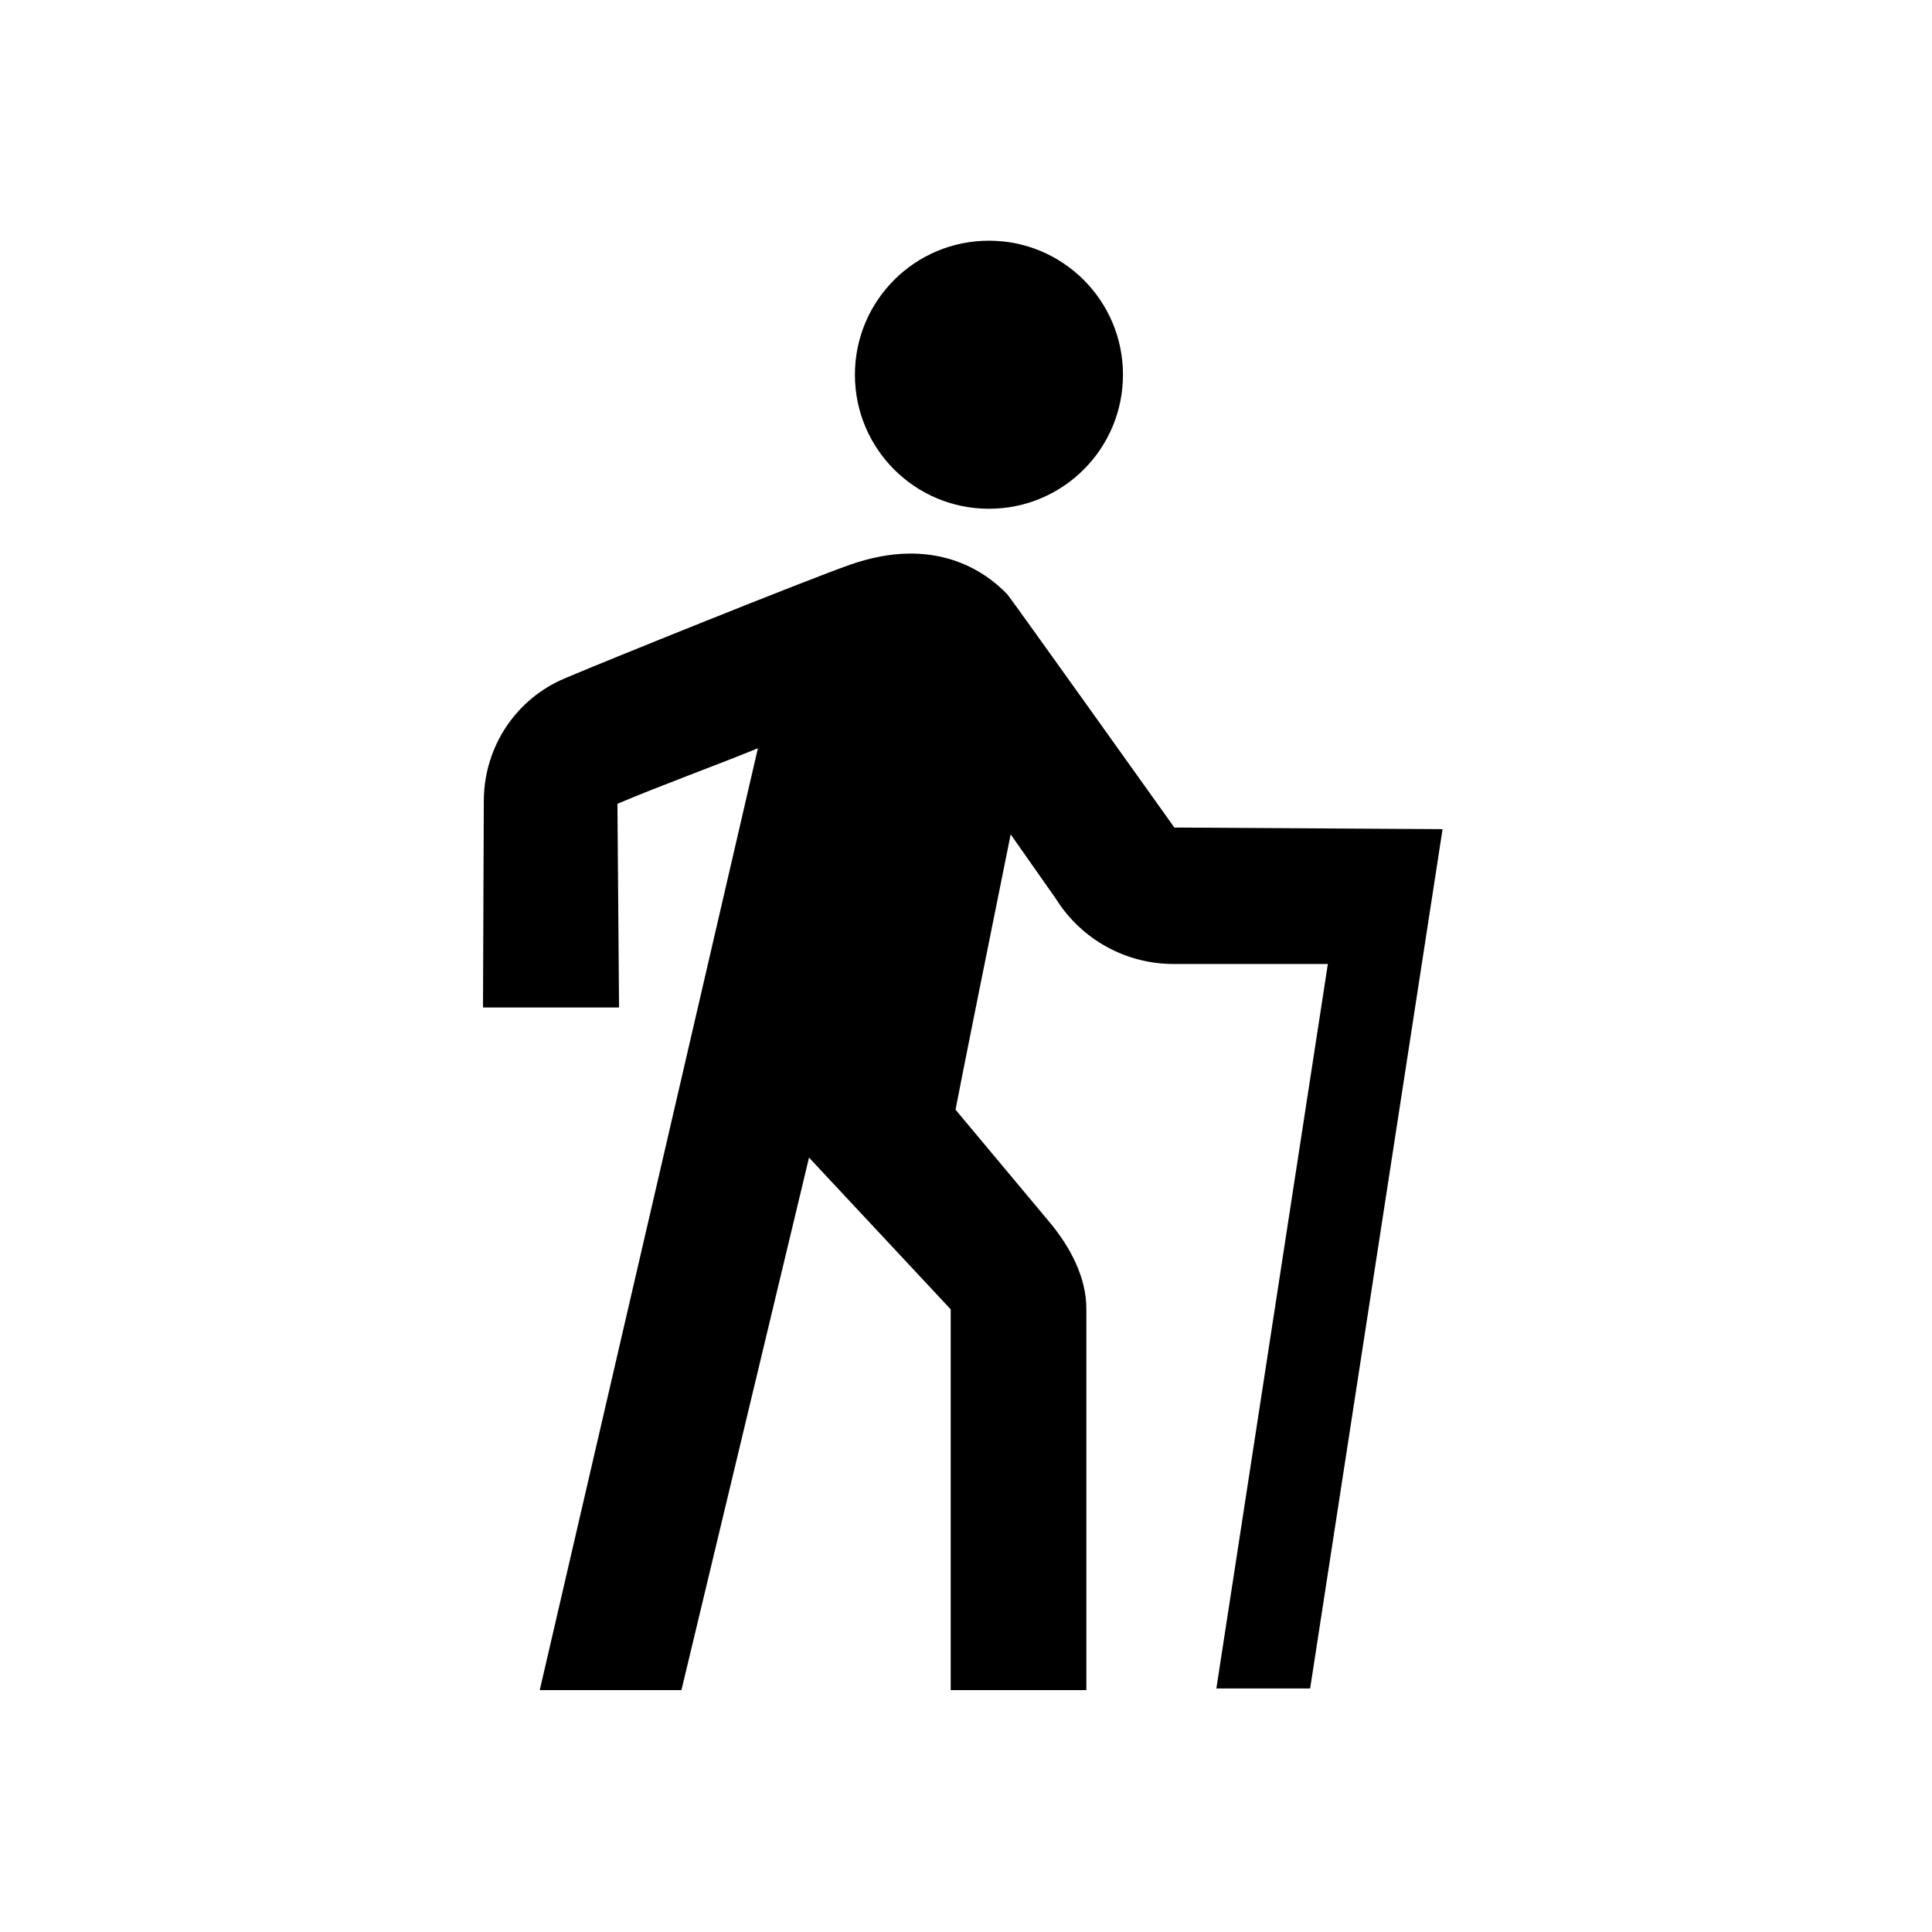
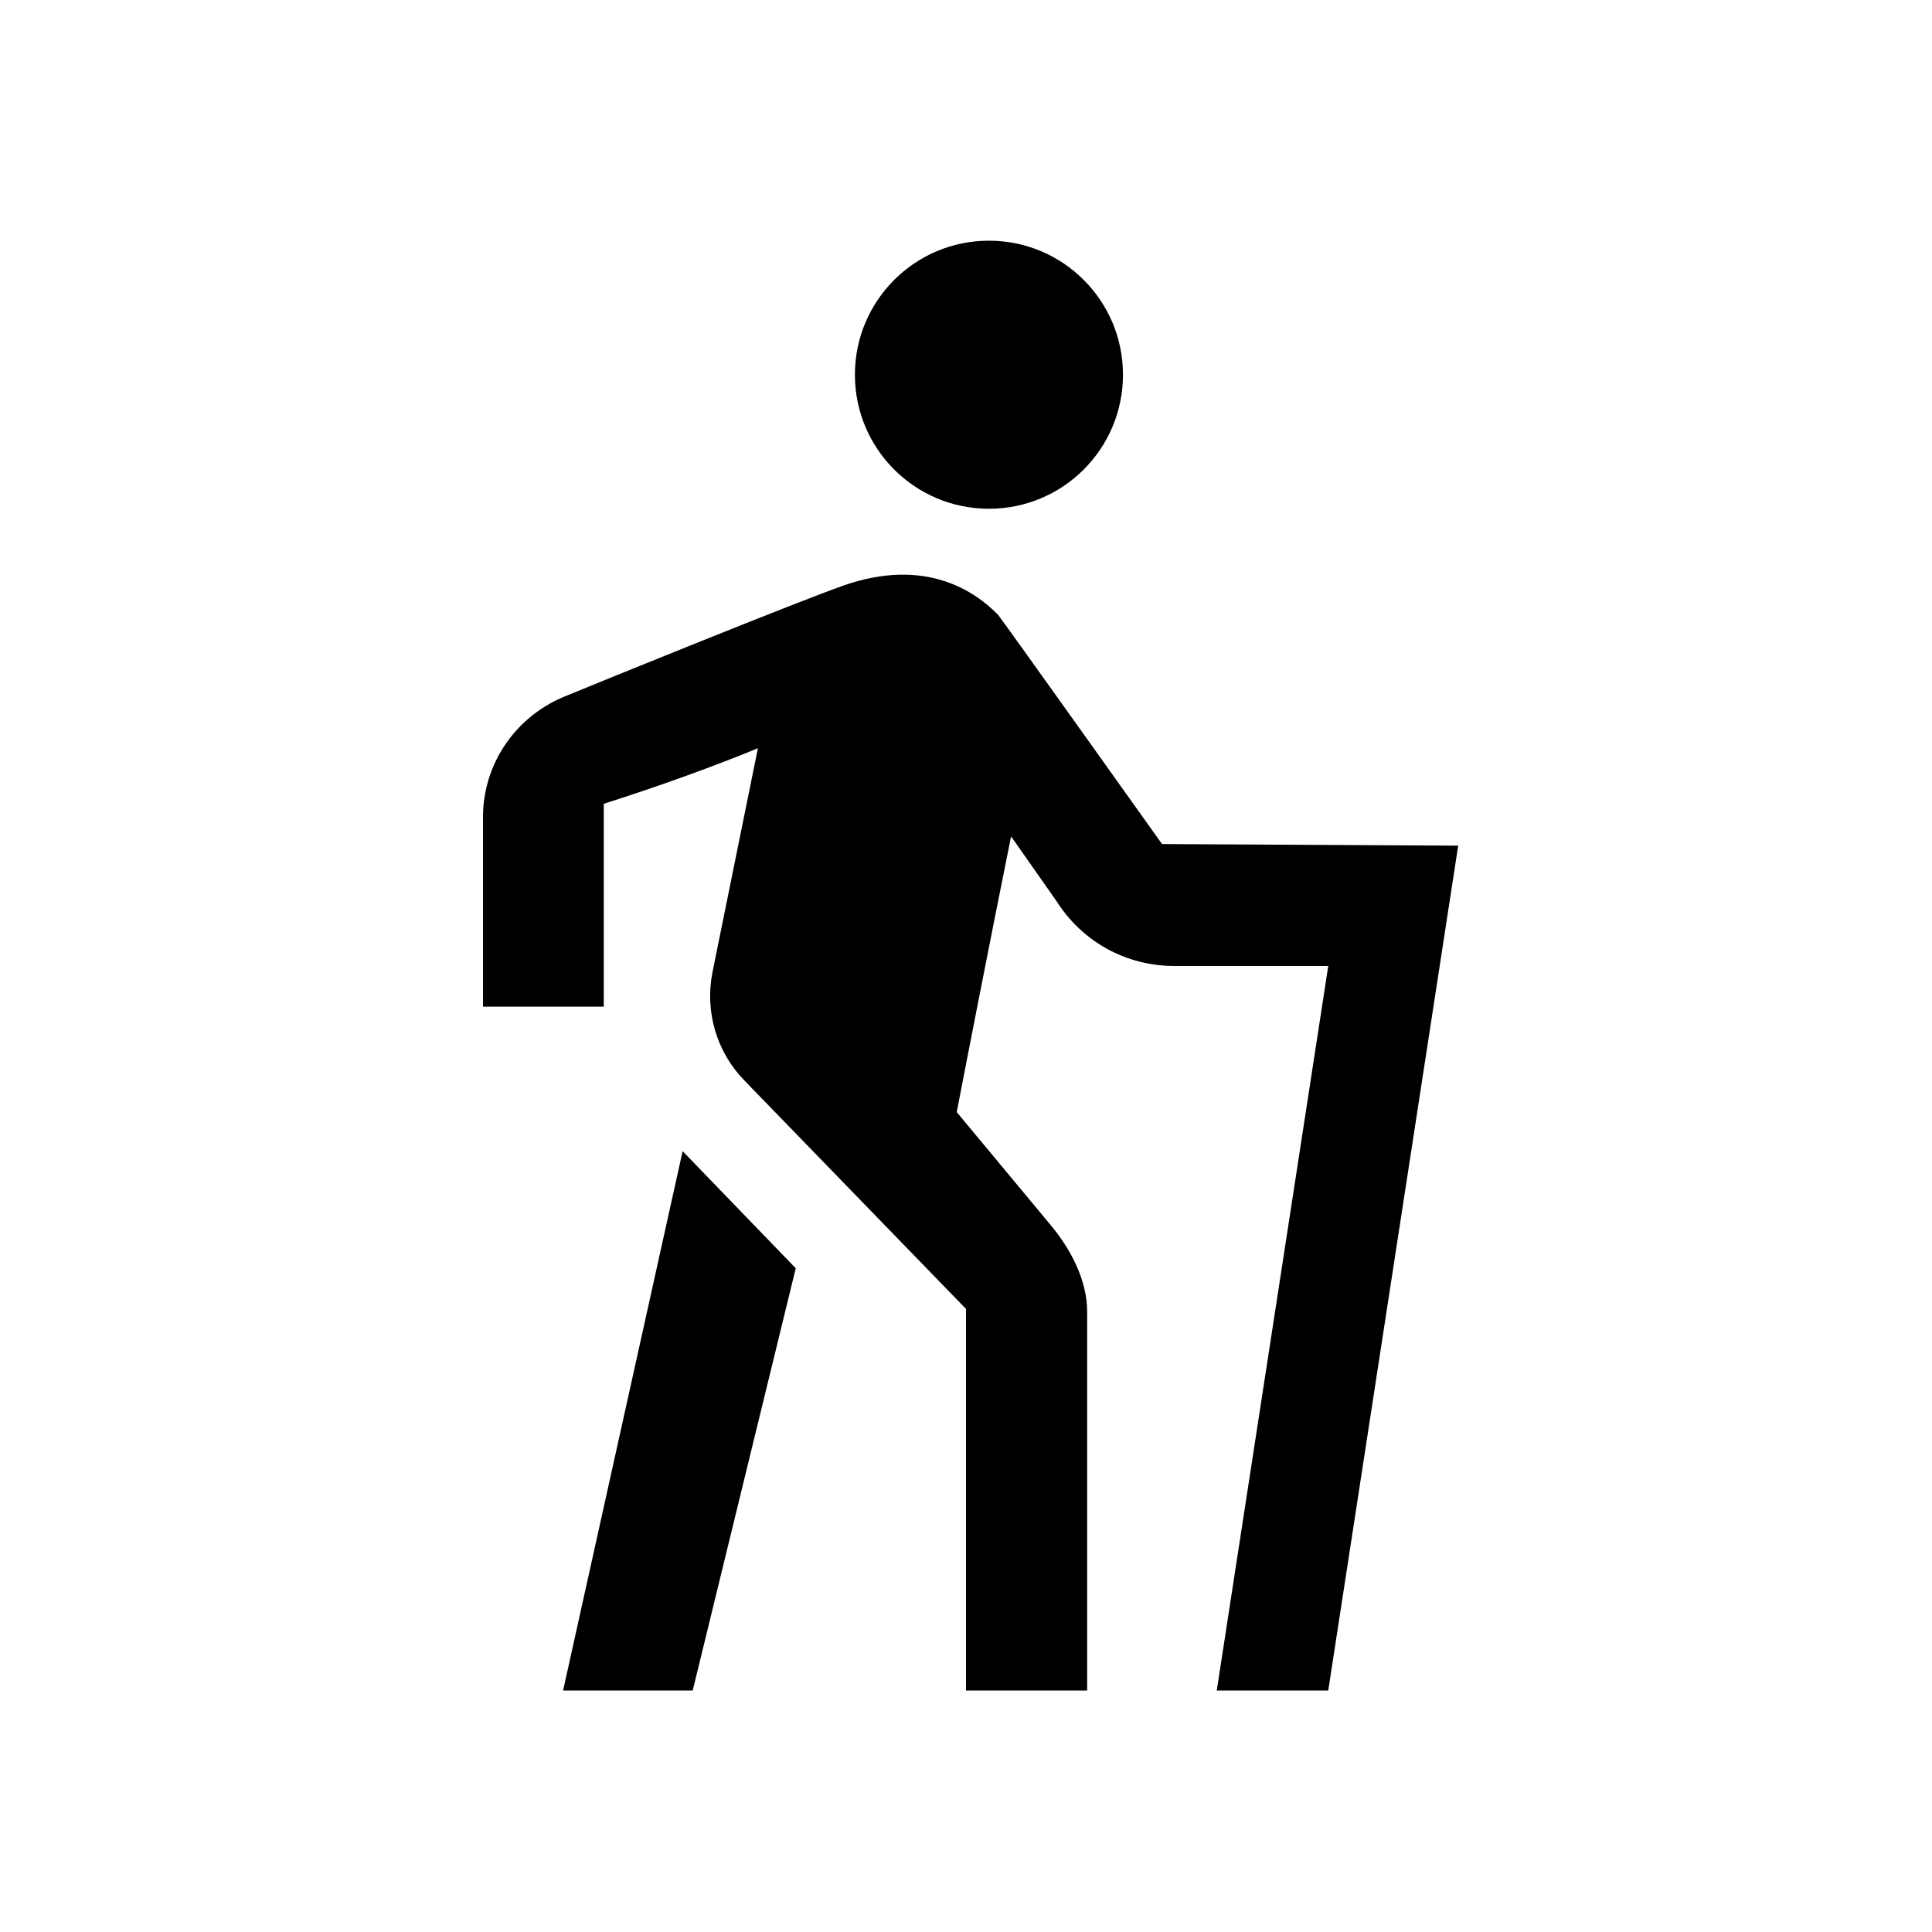
<svg xmlns="http://www.w3.org/2000/svg" viewBox="0 0 48 48">
-   <path d="M21.24 9.31c0-1.84 1.49-3.33 3.33-3.33s3.33 1.49 3.33 3.33-1.49 3.33-3.33 3.33-3.33-1.49-3.33-3.33Zm7.93 11.24s-4.08-5.72-4.14-5.78c-.56-.59-1.83-1.47-3.91-.74-1.11.39-6.12 2.41-7.08 2.82-1.22.51-2.01 1.7-2.02 3.03L12 25.03h3.38l-.04-5.06c1.11-.47 2.44-.95 3.49-1.38l-5.42 23.4h3.52l3.17-13.23 3.52 3.77v9.46h3.37v-9.45c.01-.79-.4-1.56-.91-2.17l-2.34-2.8c.13-.69.83-4.17 1.37-6.84l1.13 1.61a3.443 3.443 0 0 0 2.93 1.61h3.82l-2.77 18h2.33l3.29-21.35-6.67-.04Z" />
+   <path d="M36.23 21 33 42h-2.77L33 24h-3.82c-1.2 0-2.29-.6-2.93-1.61l-1.13-1.61c-.54 2.67-1.22 6.17-1.35 6.85l2.32 2.79c.51.61.92 1.38.92 2.17V42H24v-9.48l-5.51-5.68c-.69-.71-.98-1.71-.79-2.68l1.13-5.57c-1.05.43-2.38.92-3.83 1.38v5.04h-3V20.3c0-1.31.79-2.47 1.99-2.98.94-.39 5.87-2.39 6.96-2.77 2.05-.72 3.29.15 3.85.73.06.06 4.07 5.69 4.07 5.69l7.36.04Zm-11.66-8.36c1.84 0 3.33-1.49 3.33-3.33s-1.49-3.33-3.33-3.33-3.33 1.49-3.33 3.33 1.49 3.33 3.33 3.33ZM16.96 28.6 13.99 42h3.22l2.56-10.49-2.81-2.91Z" />
</svg>
